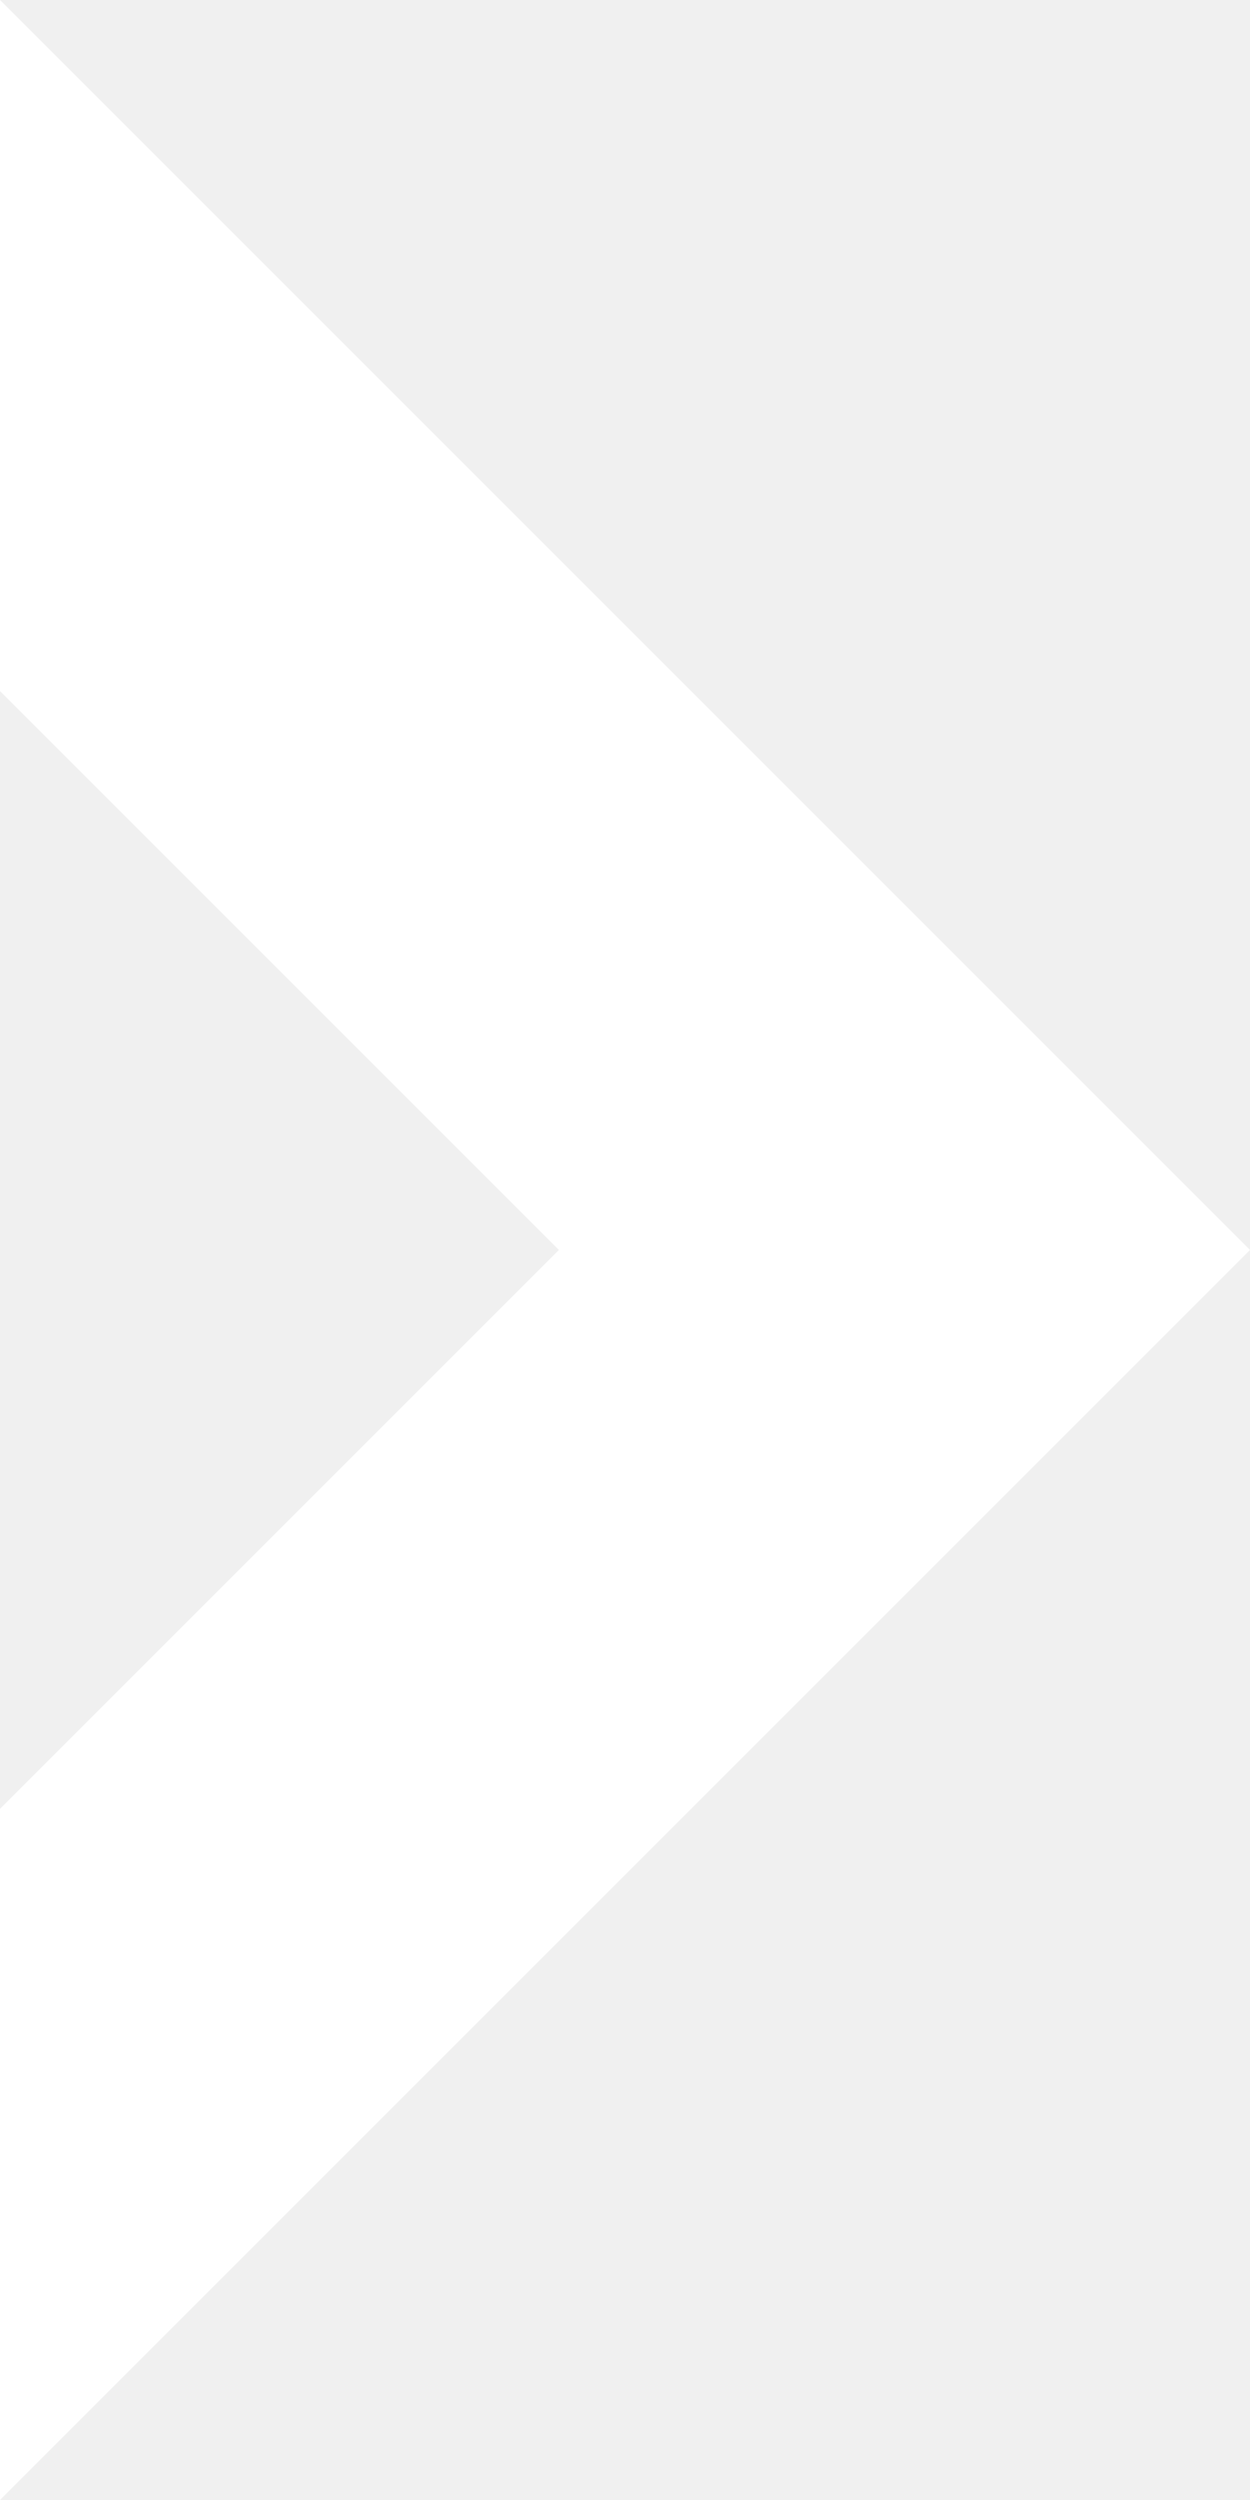
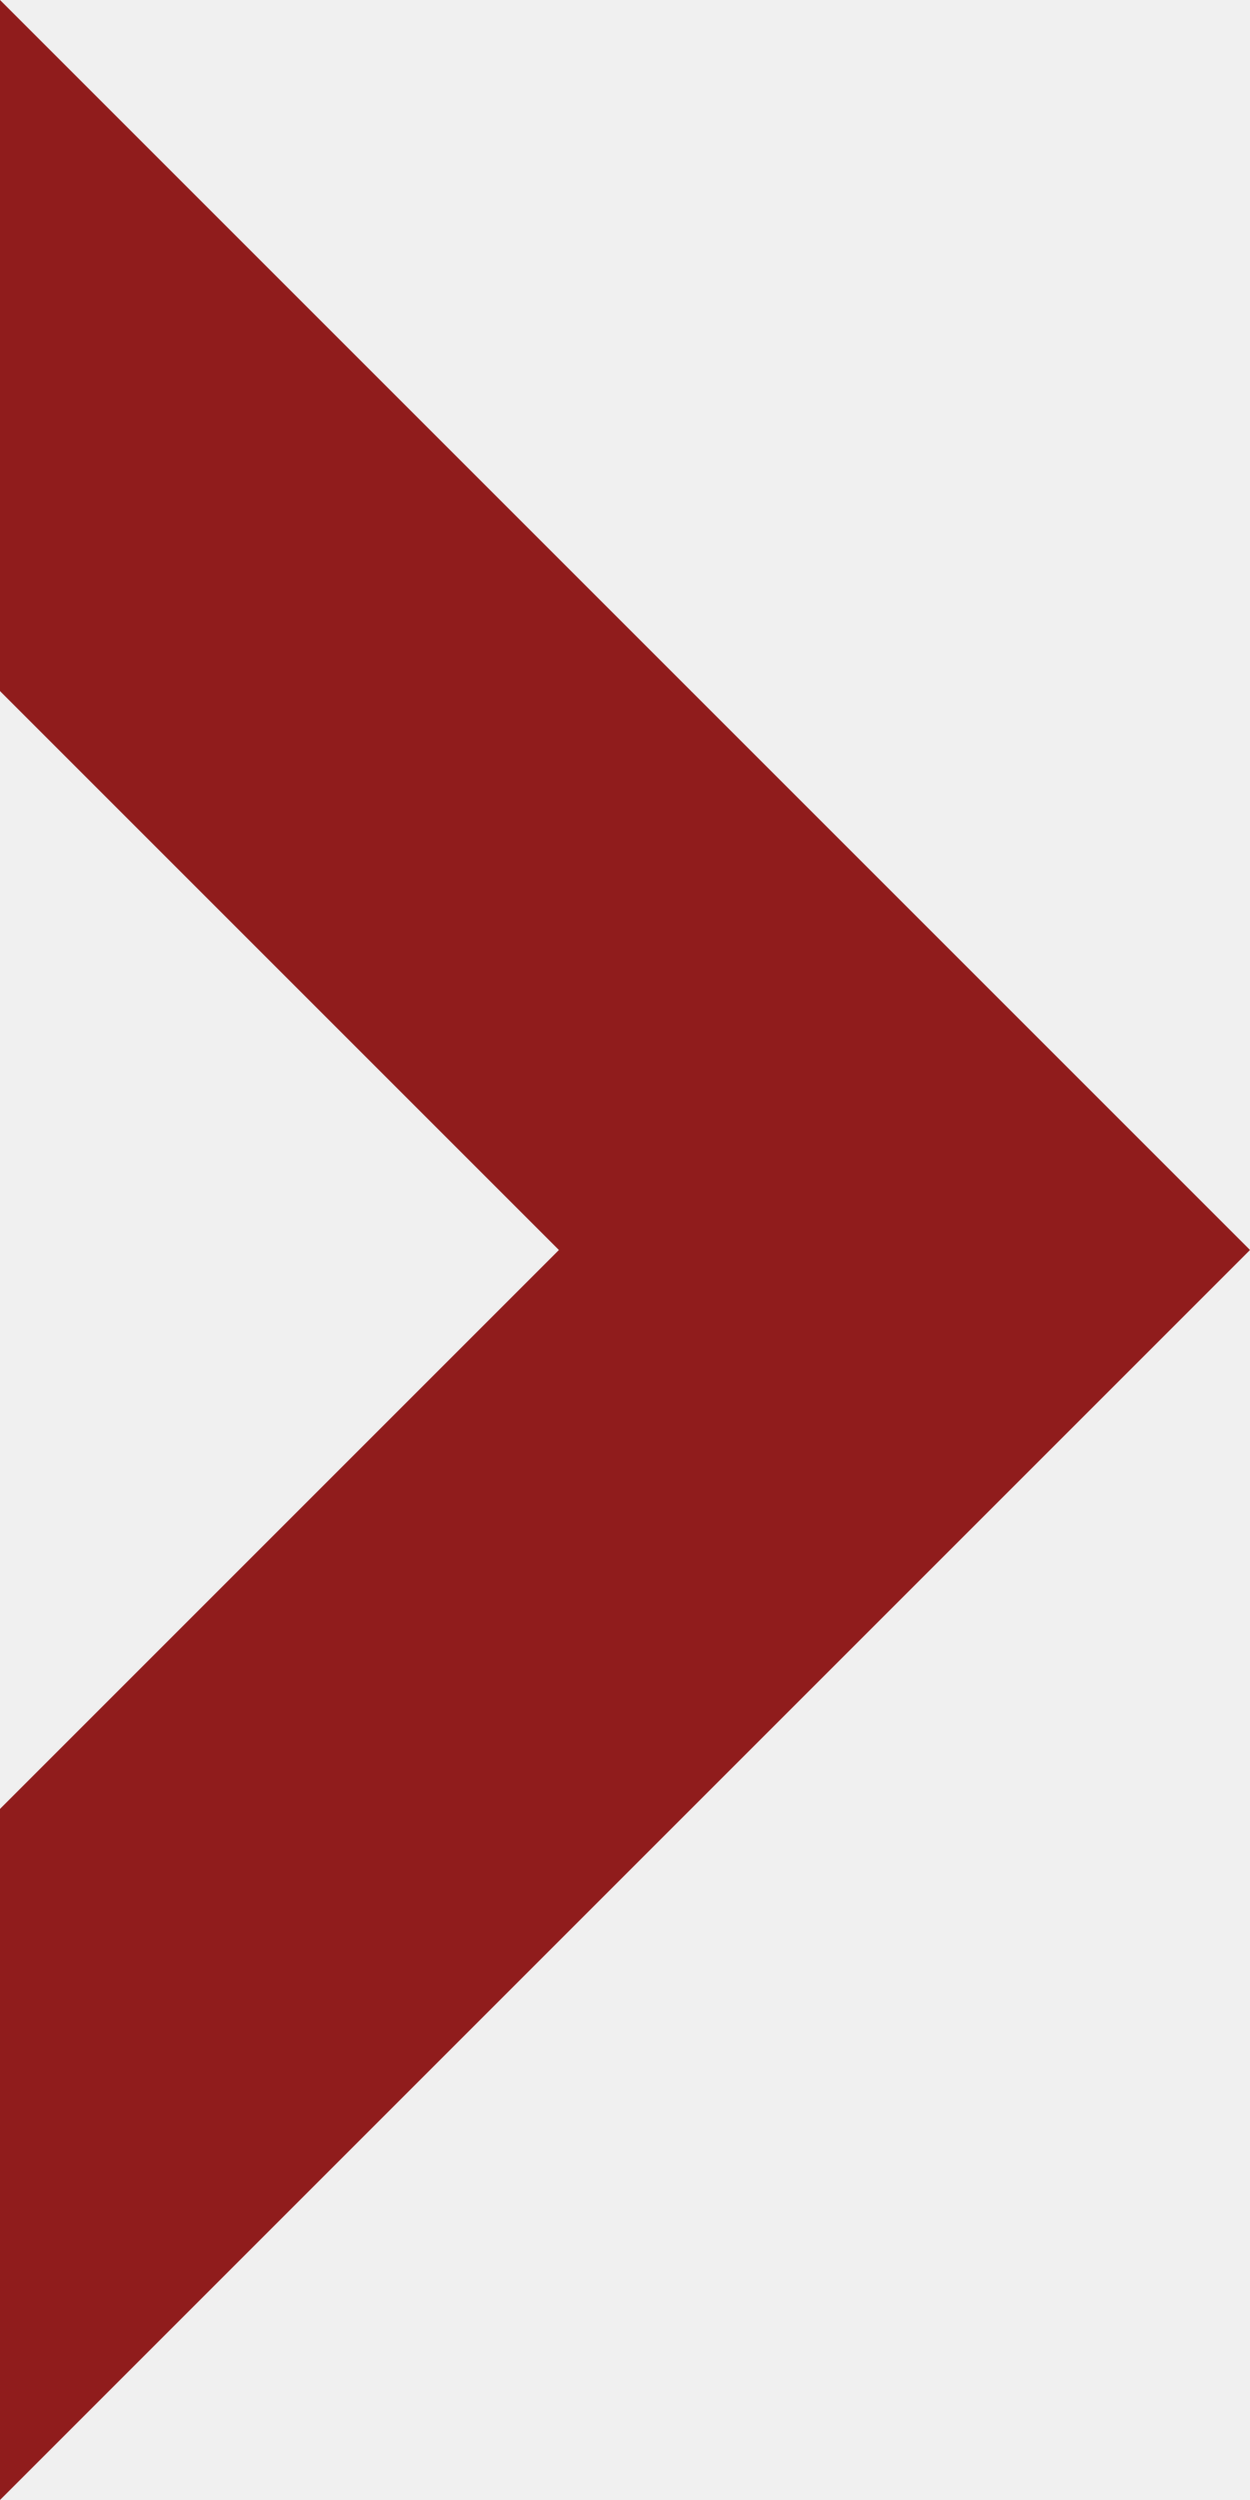
<svg xmlns="http://www.w3.org/2000/svg" viewBox="0 0 21 42">
  <defs>
-     <style>.cls-1{fill:#fff;}</style>
+     <style>.cls-1{fill:#901C1C;}</style>
  </defs>
  <g id="Calque_2" data-name="Calque 2">
    <g id="Calque_1-2" data-name="Calque 1">
      <polygon class="cls-1" points="0 0 0 11.61 9.39 21 0 30.39 0 42 21 21 0 0" />
    </g>
  </g>
</svg>
